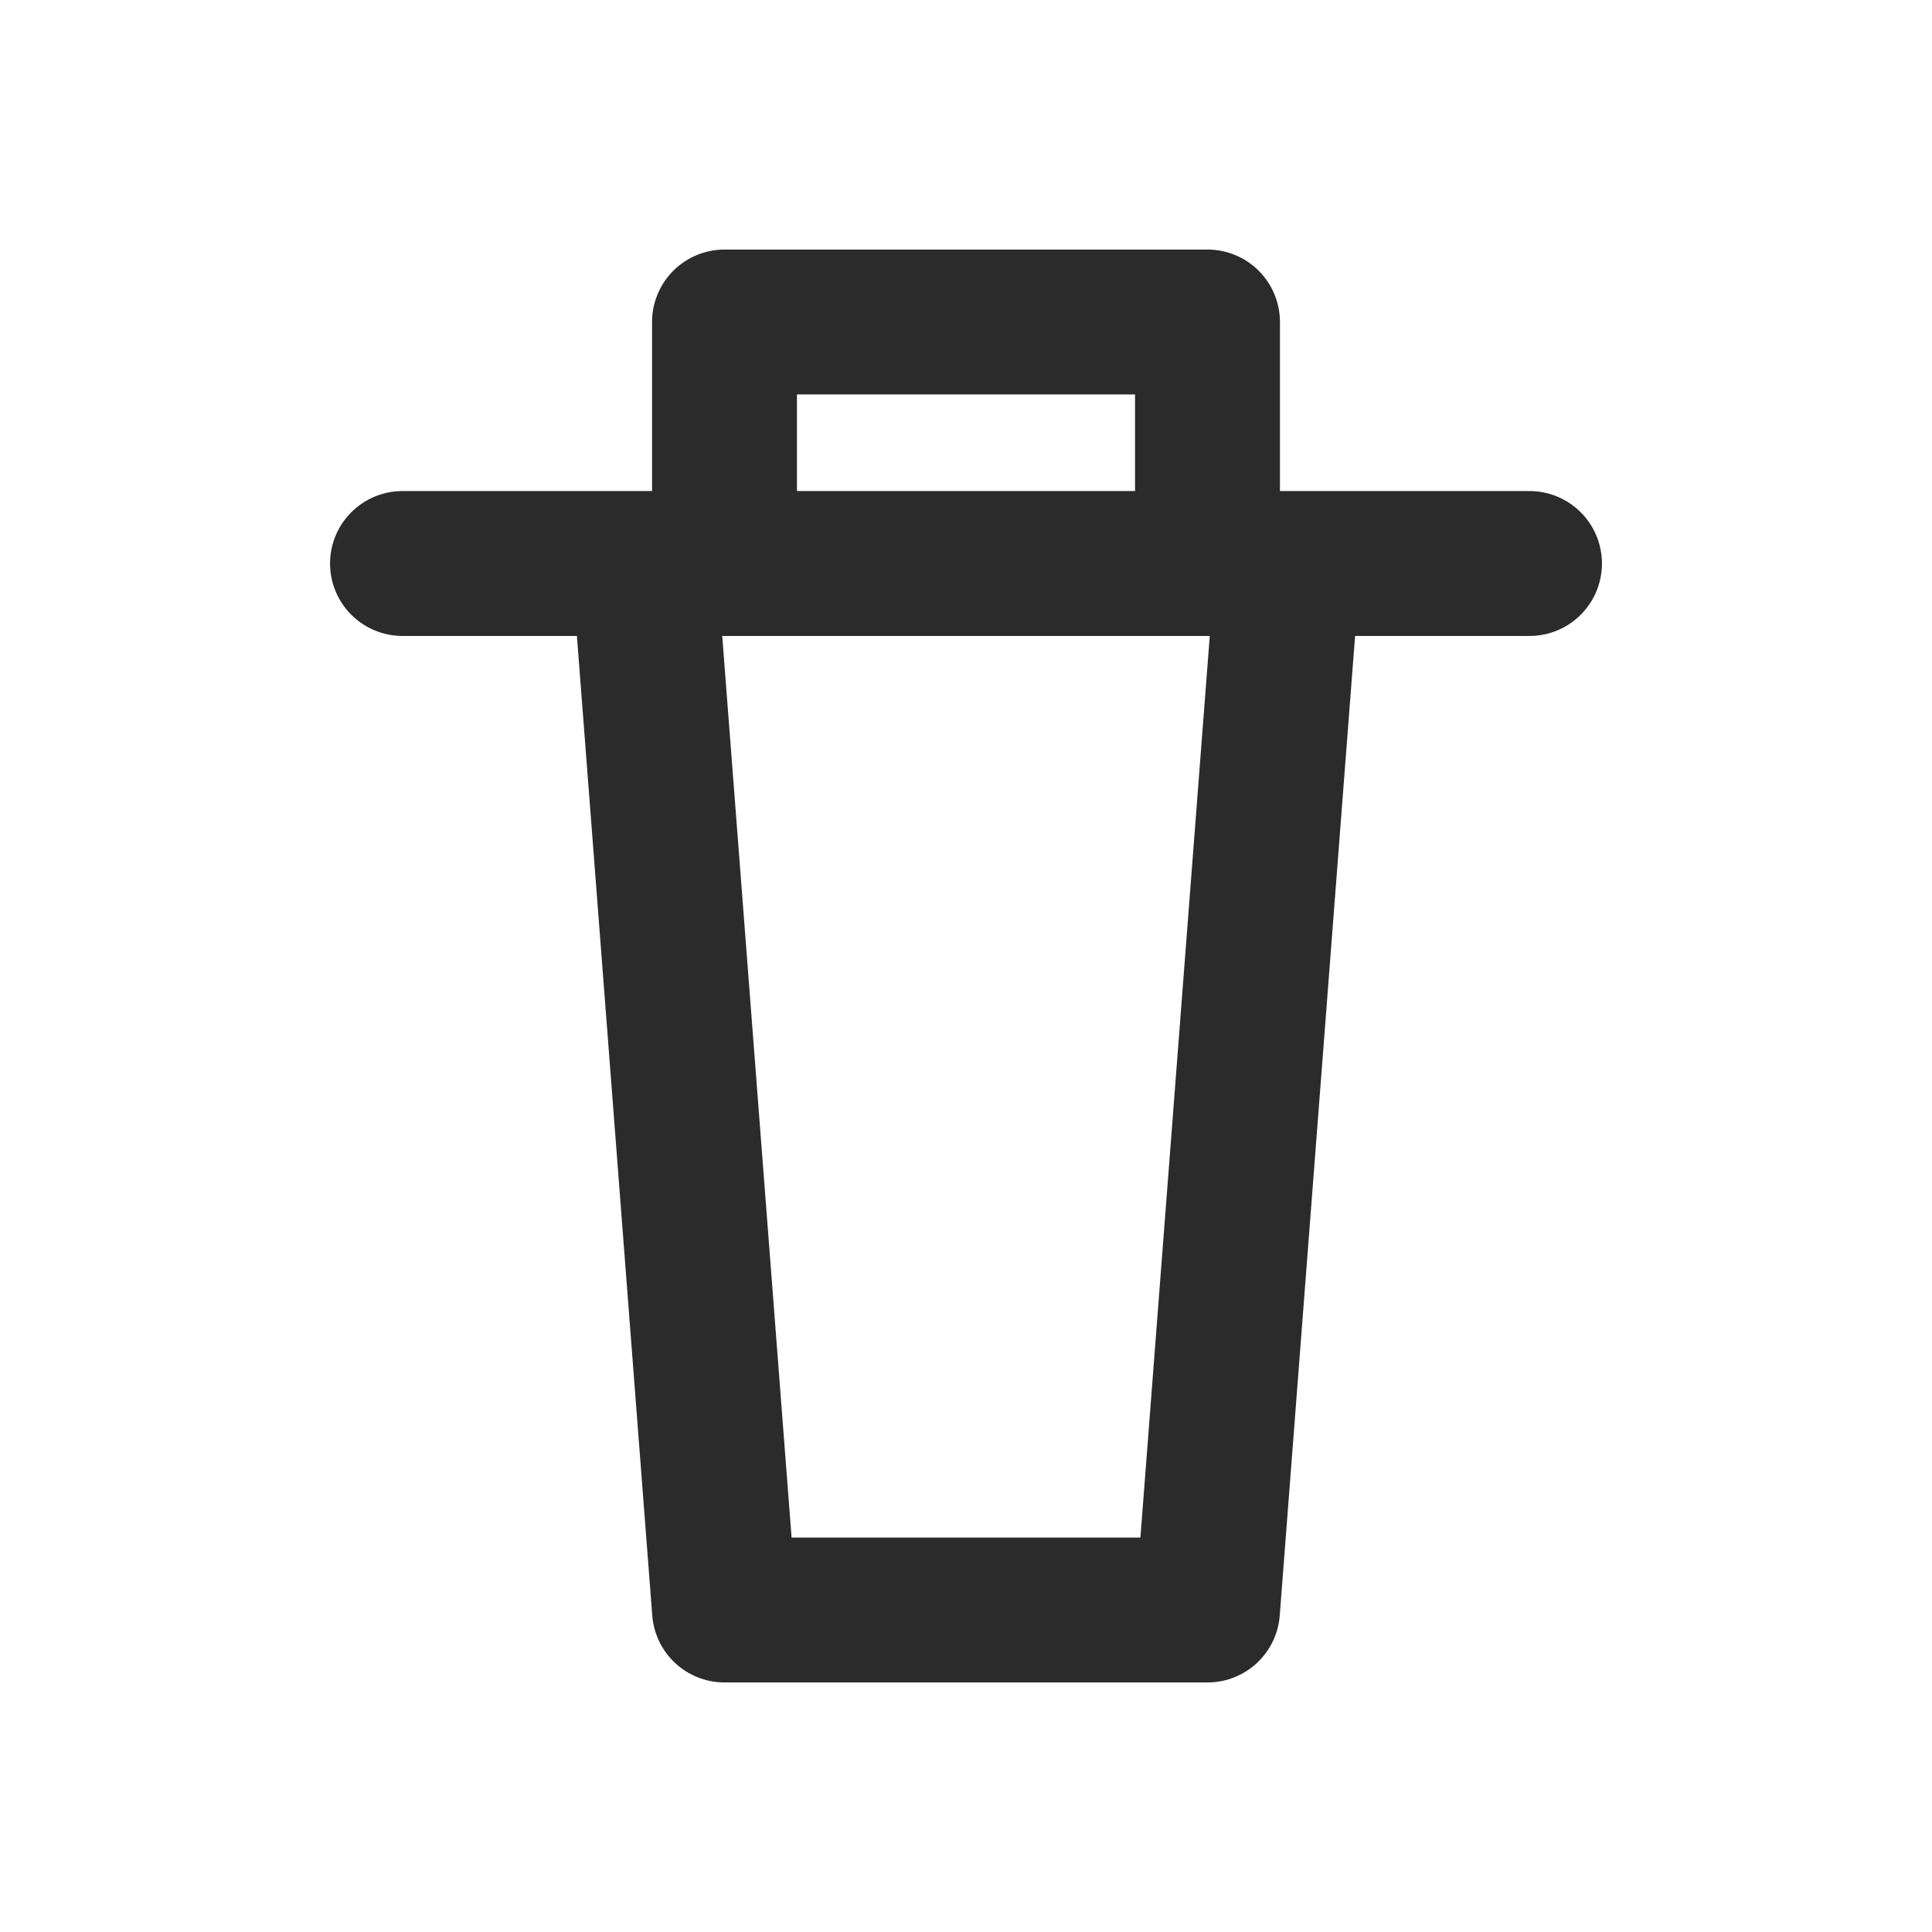
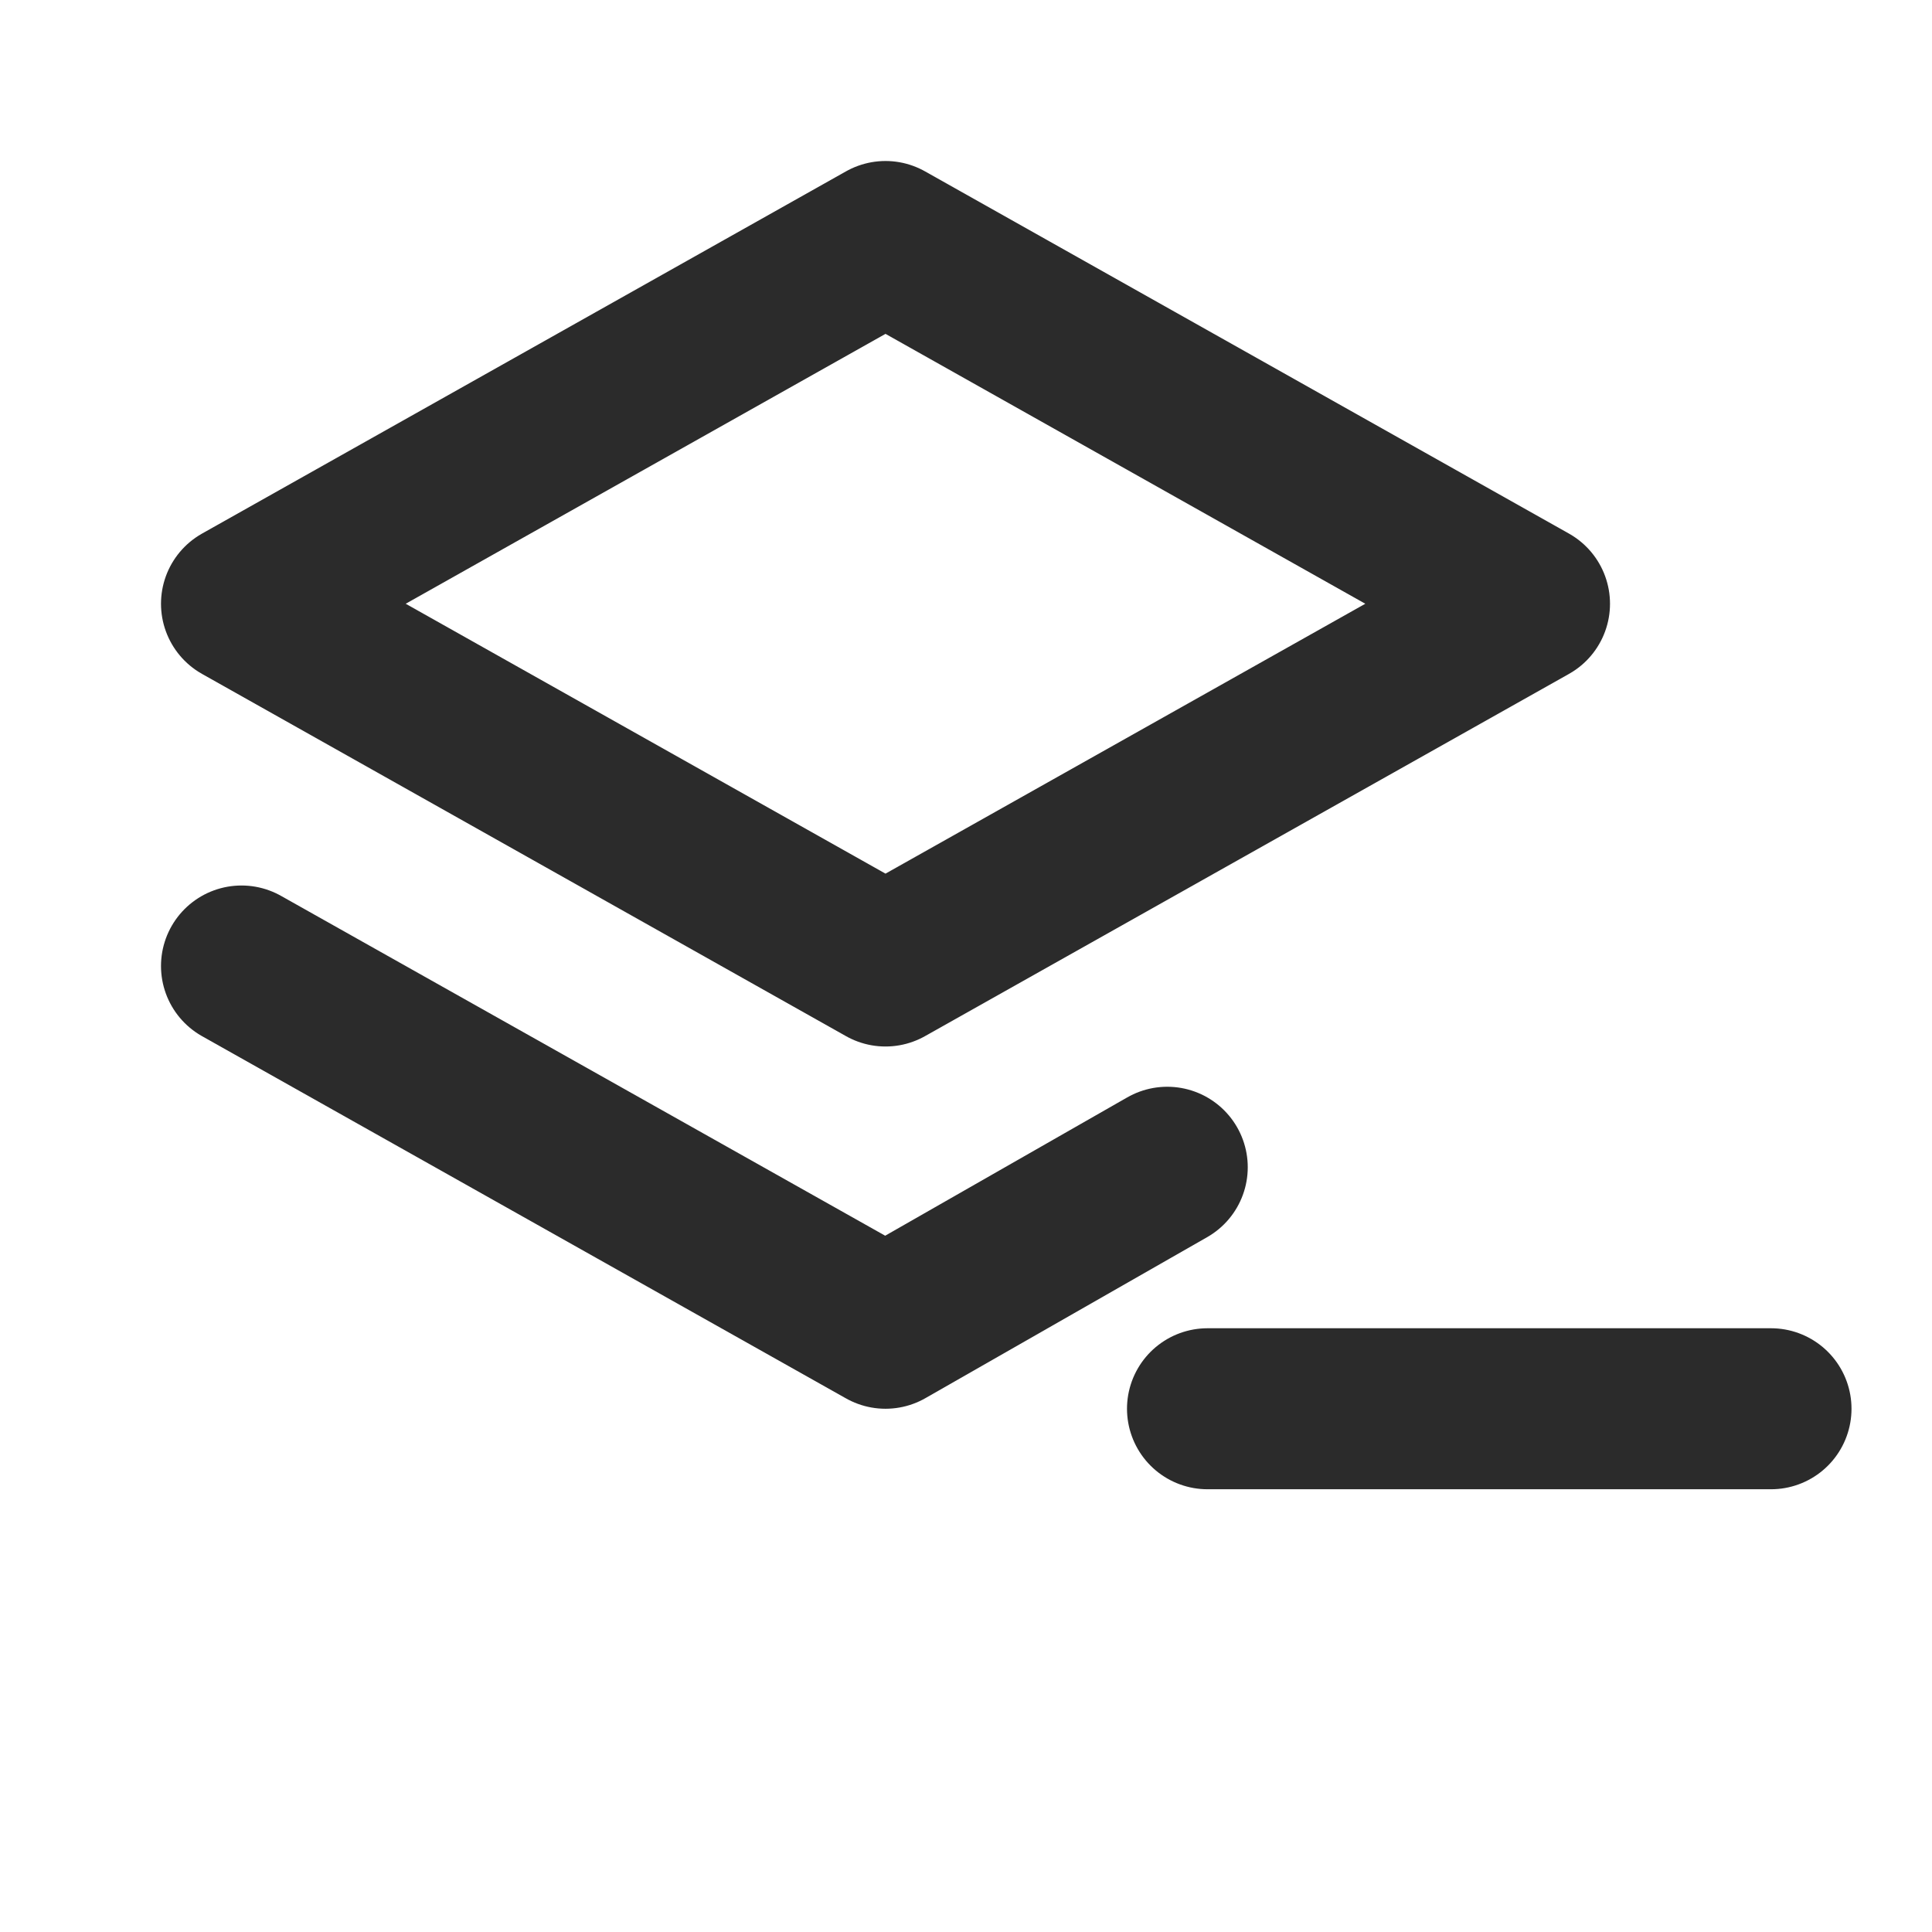
- <svg xmlns="http://www.w3.org/2000/svg" width="24" height="24" viewBox="0 0 24 24" fill="none" stroke="#2b2b2b" stroke-width="1.8" stroke-linecap="round" stroke-linejoin="round">
-   <path d="M5 7h14M9 7V4h6v3M8 7l1 13h6l1-13" />
+ <svg xmlns="http://www.w3.org/2000/svg" width="24" height="24" viewBox="0 0 24 24" fill="none" stroke="#2b2b2b" stroke-width="2" stroke-linecap="round" stroke-linejoin="round">
+   <path d="M11 3l8 4.5-8 4.5-8-4.5z" />
+   <path d="M3 12l8 4.5 3.5-2" />
+   <path d="M15 17.5h7" />
</svg>
